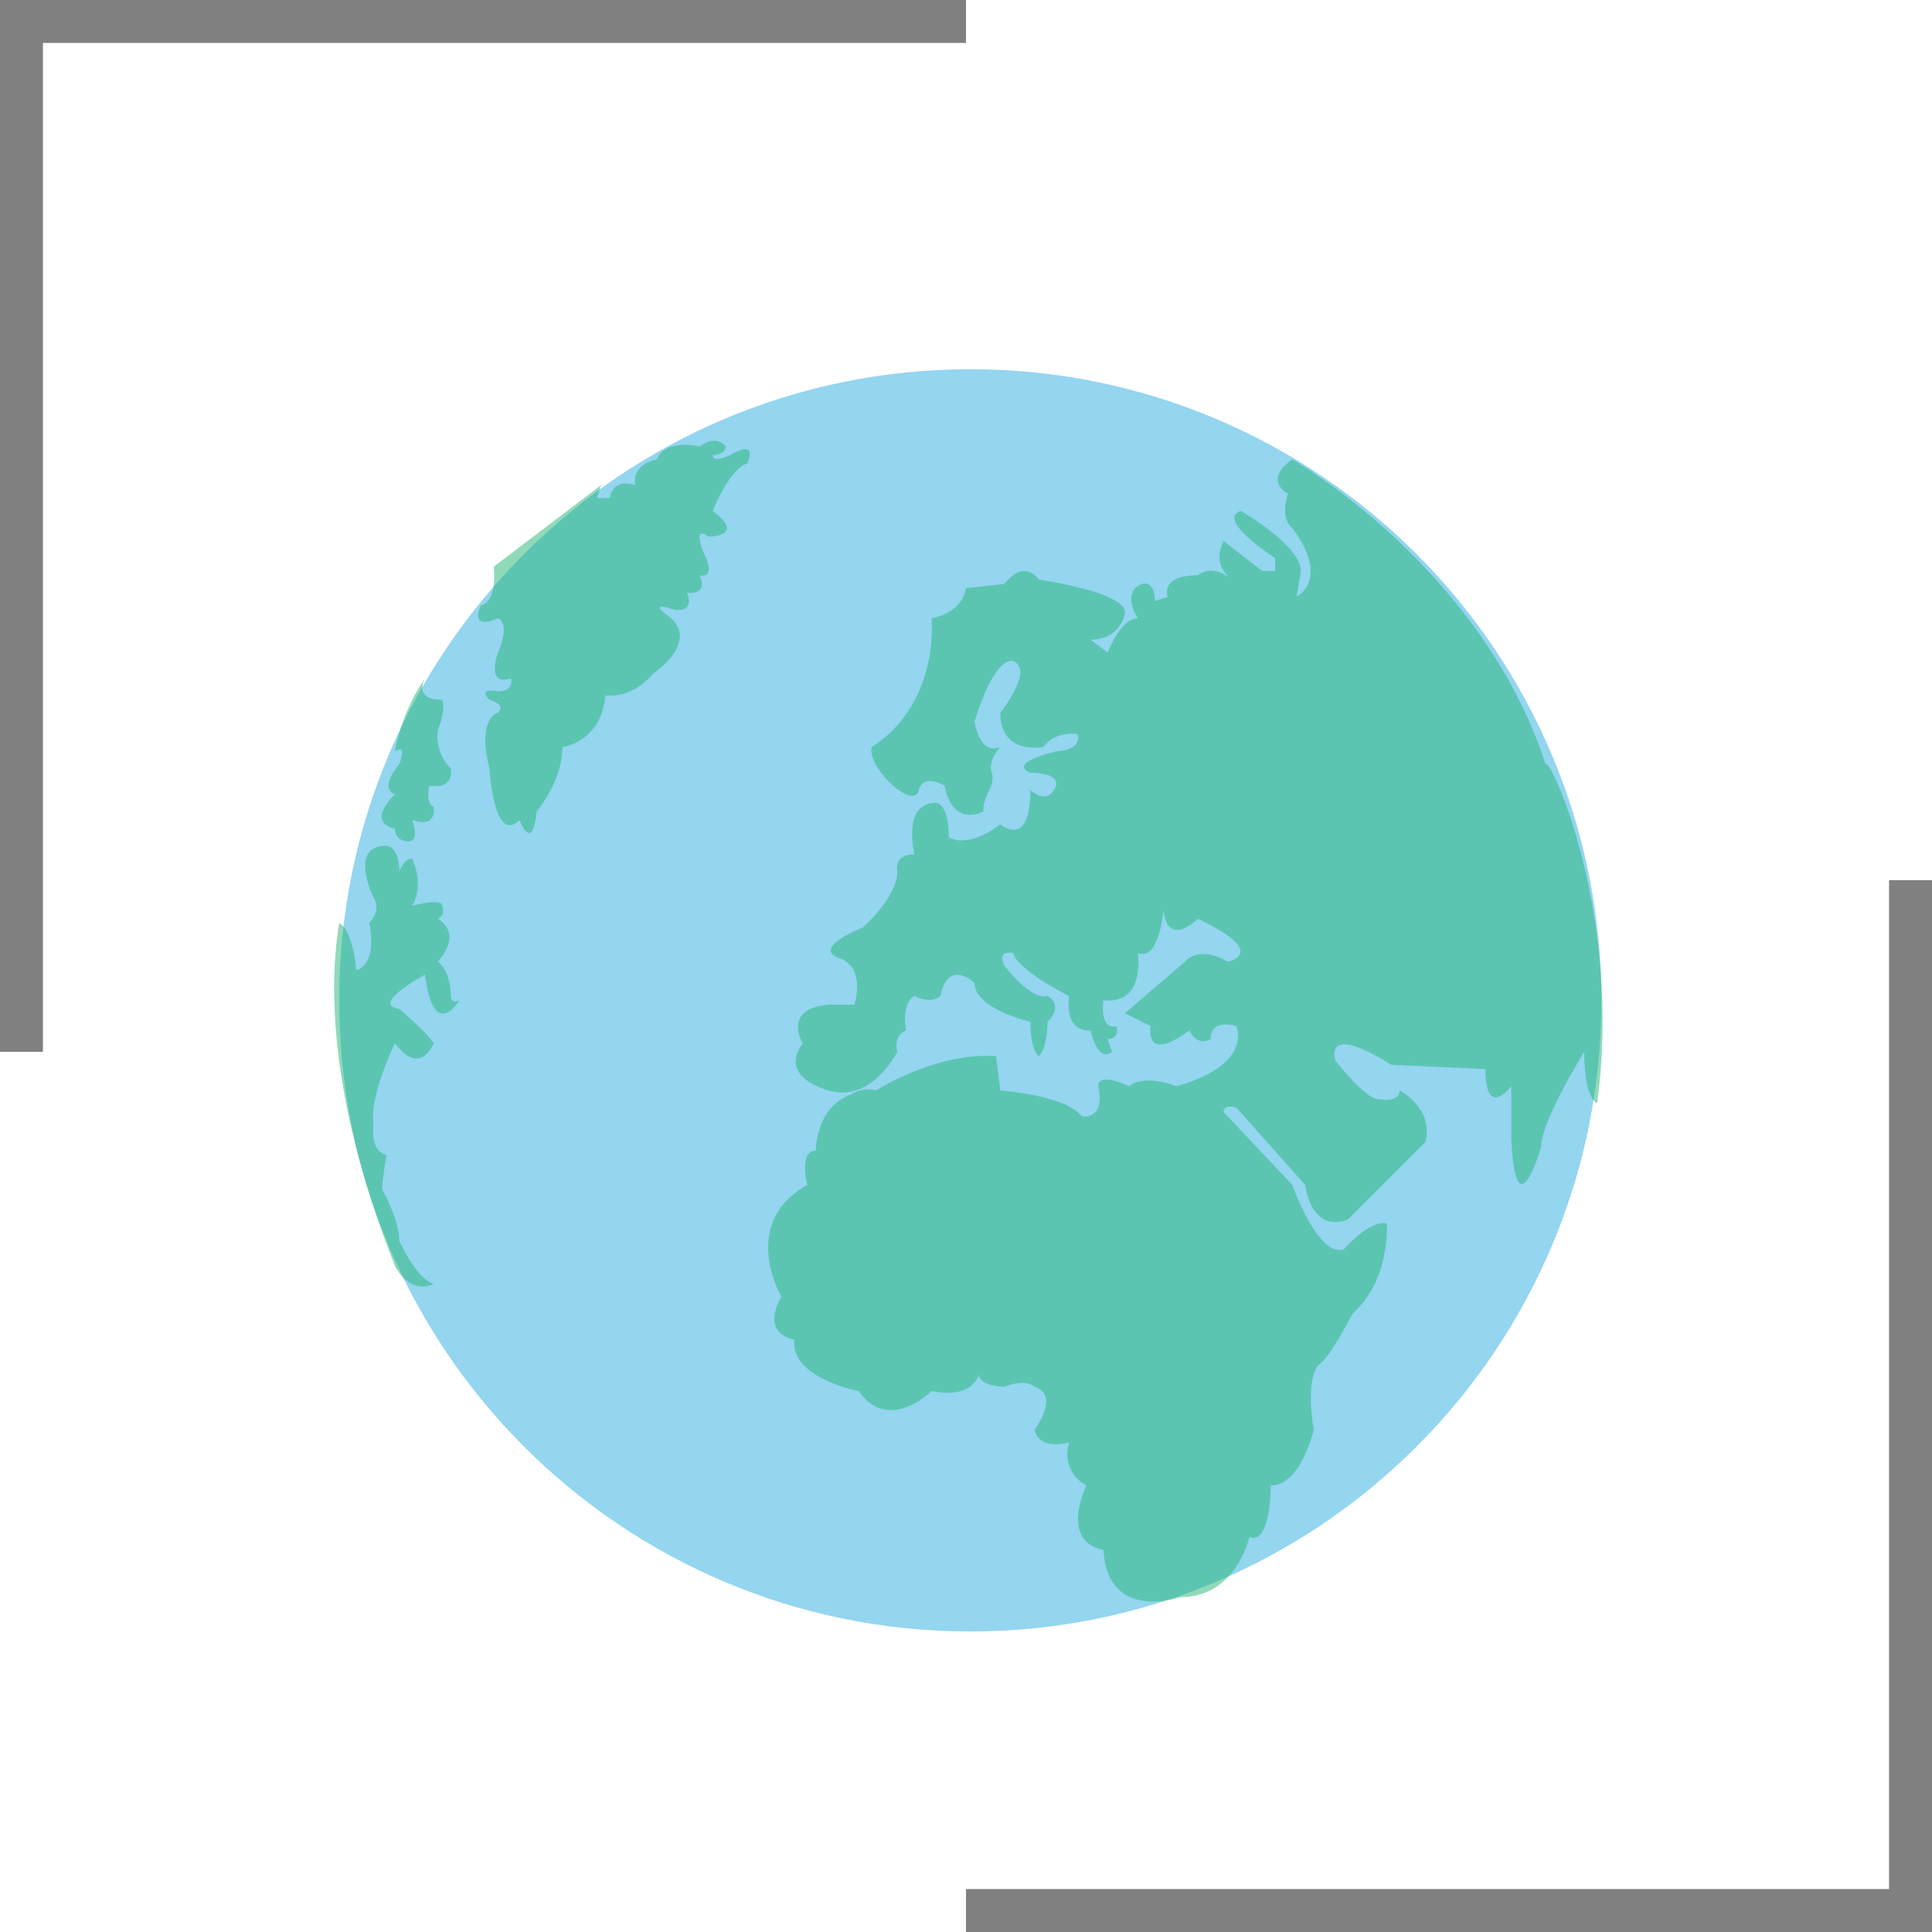
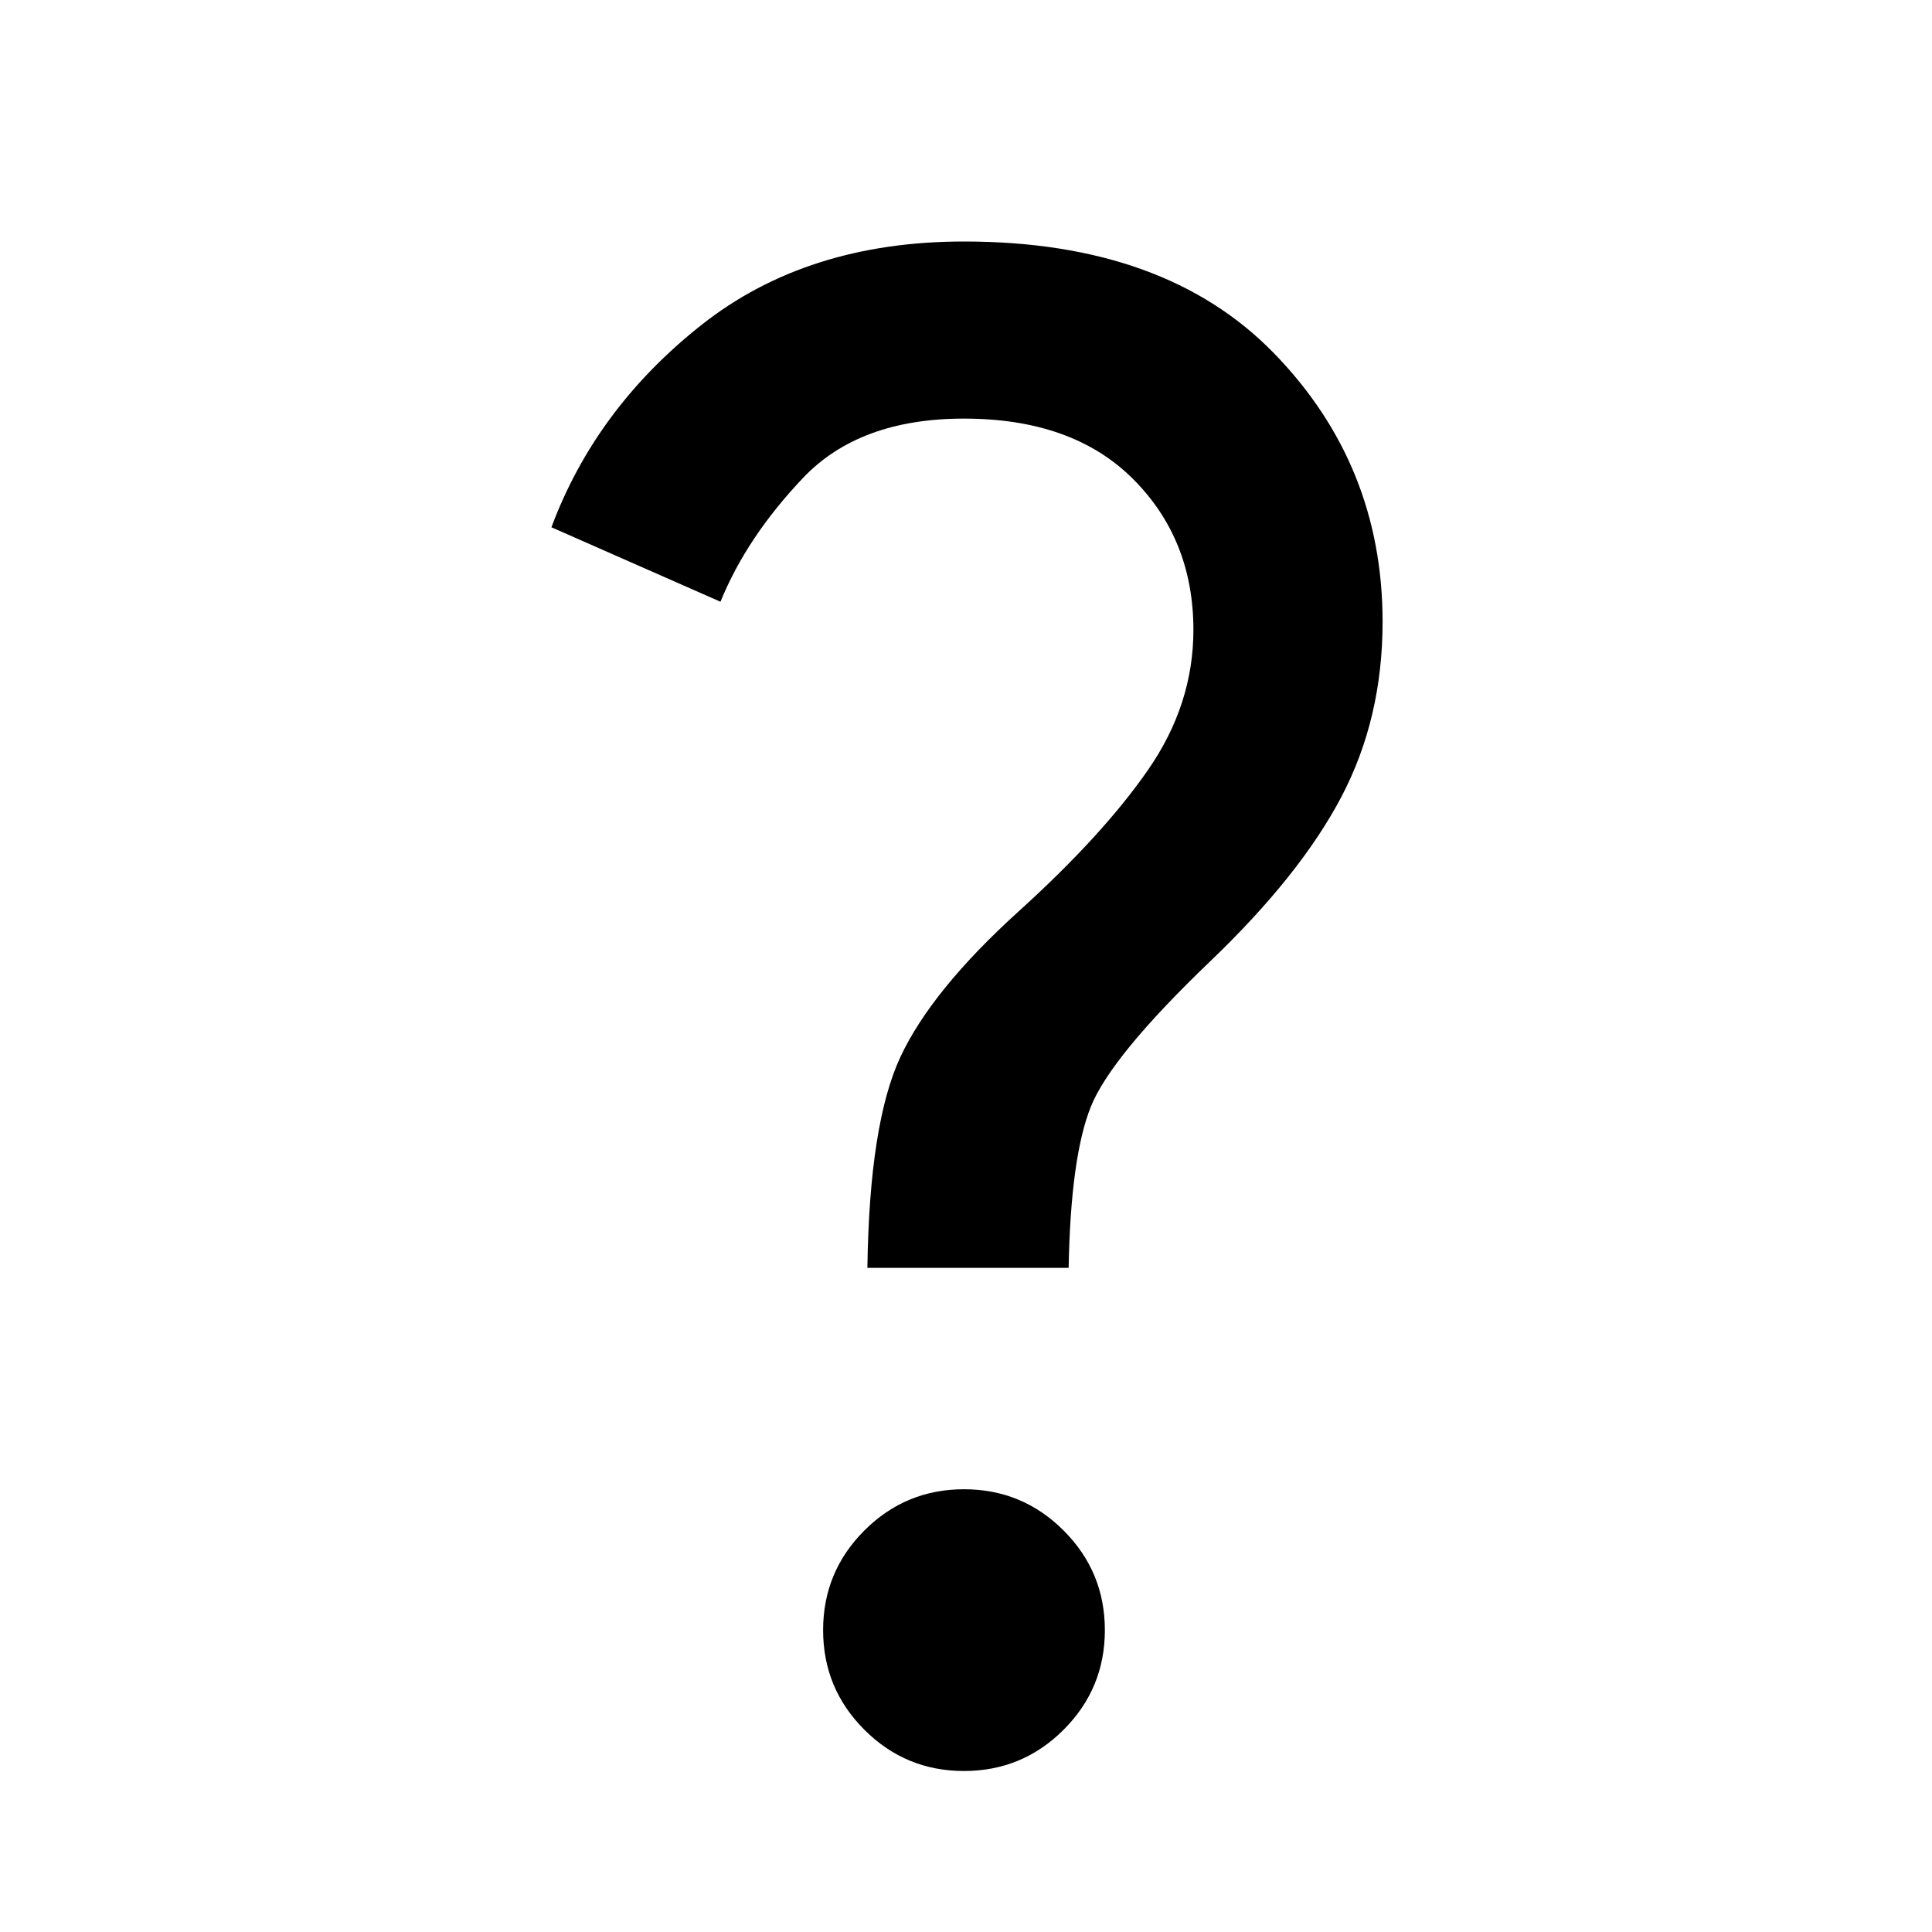
- <svg xmlns="http://www.w3.org/2000/svg" version="1.1" id="Layer_1" x="0px" y="0px" viewBox="0 0 45 45" style="enable-background:new 0 0 45 45;" xml:space="preserve">
-   <style type="text/css">
- 	.st0{opacity:0.5;fill:#29ABE2;}
- 	.st1{opacity:0.5;fill:#22B573;}
- 	.st2{fill:none;stroke:#808080;stroke-miterlimit:10;}
- </style>
-   <circle class="st0" cx="22.6" cy="23.3" r="14.7" />
-   <path class="st1" d="M14.9,15.2" />
-   <path class="st1" d="M11.5,13.2c0,0,0.1,0.8-0.3,0.9c0,0-0.3,0.6,0.4,0.3c0,0,0.3,0.1,0,0.8c0,0-0.3,0.8,0.3,0.6  c0,0,0.1,0.3-0.3,0.3c0,0-0.5-0.1-0.2,0.2c0,0,0.4,0.1,0.2,0.3c0,0-0.5,0.1-0.2,1.3c0,0,0.1,1.8,0.7,1.2c0,0,0.3,0.8,0.4-0.2  c0,0,0.6-0.7,0.6-1.5c0,0,0.9-0.1,1-1.2c0,0,0.6,0.1,1.1-0.5c0,0,1.2-0.8,0.3-1.4c0,0-0.4-0.3,0.2-0.1c0,0,0.5,0.1,0.3-0.4  c0,0,0.5,0.1,0.3-0.4c0,0,0.4,0.1,0.1-0.5c0,0-0.3-0.7,0.1-0.4c0,0,0.9,0,0.1-0.6c0,0,0.4-1,0.8-1.1c0,0,0.3-0.6-0.4-0.2  c0,0-0.4,0.2-0.4,0c0,0,0.3,0,0.3-0.2c0,0-0.2-0.3-0.6,0c0,0-0.8-0.2-1,0.3c0,0-0.6,0.1-0.5,0.6c0,0-0.5-0.2-0.6,0.3h-0.3l0.1-0.3  L11.5,13.2z" />
-   <path class="st1" d="M9.9,15.8c0,0-0.3,0.5,0.4,0.5c0,0,0.1,0.2-0.1,0.7c0,0-0.1,0.5,0.3,0.9c0,0,0.1,0.5-0.5,0.4  c0,0-0.1,0.4,0.1,0.5c0,0,0.1,0.5-0.5,0.3c0,0,0.2,0.5-0.1,0.5c0,0-0.3,0-0.3-0.3c0,0-0.7-0.1,0-0.8c0,0-0.4-0.1,0.1-0.7  c0,0,0.2-0.5-0.1-0.3H9.2C9.2,17.4,9.4,16.5,9.9,15.8z" />
-   <path class="st1" d="M7.9,21.5c0,0,0.3,0.1,0.4,1.1c0,0,0.5-0.1,0.3-1.1c0,0,0.3-0.3,0.1-0.6c0,0-0.6-1.2,0.3-1.2c0,0,0.3,0,0.3,0.6  c0,0,0.1-0.3,0.3-0.3c0,0,0.3,0.6,0,1.1c0,0,0.7-0.2,0.7,0c0,0,0.1,0.2-0.1,0.3c0,0,0.6,0.3,0,1c0,0,0.3,0.2,0.3,0.8  c0,0,0,0.2,0.2,0.1c0,0-0.6,1-0.8-0.6c0,0-1.3,0.7-0.6,0.8c0,0,0.7,0.6,0.8,0.8c0,0-0.3,0.8-0.9,0c0,0-0.6,1.2-0.5,1.9  c0,0-0.1,0.6,0.3,0.7c0,0-0.1,0.6-0.1,0.8c0,0,0.4,0.7,0.4,1.2c0,0,0.4,0.9,0.8,1c0,0-0.5,0.3-0.9-0.4C9.2,29.4,7.3,25.2,7.9,21.5z" />
-   <path class="st1" d="M37.2,25.7c0,0-0.3-0.1-0.3-1.2c0,0-1,1.6-1,2.2c0,0-0.6,2.1-0.7-0.2v-1.2c0,0-0.6,0.8-0.6-0.4l-2.2-0.1  c0,0-1.5-1-1.3-0.1c0,0,0.7,0.9,1,0.9c0,0,0.5,0.1,0.5-0.2c0,0,0.8,0.4,0.6,1.2l-1.8,1.8c0,0-0.8,0.4-1-0.8l-1.6-1.8  c0,0-0.3-0.1-0.3,0.1l1.6,1.7c0,0,0.6,1.7,1.2,1.5c0,0,0.6-0.7,1-0.6c0,0,0.1,1.3-0.8,2.1c0,0-0.5,1-0.8,1.2c0,0-0.3,0.3-0.1,1.5  c0,0-0.3,1.3-1,1.3c0,0,0,1.4-0.5,1.2c0,0-0.3,1.4-1.6,1.4c0,0-1.7,0.6-1.8-1.1c0,0-1-0.1-0.4-1.5c0,0-0.6-0.3-0.4-1  c0,0-0.7,0.2-0.8-0.3c0,0,0.6-0.8,0-1c0,0-0.2-0.2-0.7,0c0,0-0.6,0-0.6-0.3c0,0-0.1,0.6-1.1,0.4c0,0-1,1-1.7,0c0,0-1.6-0.3-1.5-1.2  c0,0-0.8-0.1-0.3-1c0,0-1-1.7,0.6-2.6c0,0-0.2-0.8,0.2-0.8c0,0,0-1,0.8-1.3c0,0,0.3-0.2,0.6-0.1c0,0,1.4-0.9,2.8-0.8l0.1,0.8  c0,0,1.5,0.1,1.9,0.6c0,0,0.5,0.1,0.4-0.6c0,0-0.2-0.5,0.7-0.1c0,0,0.3-0.3,1.1,0c0,0,1.7-0.4,1.4-1.4c0,0-0.6-0.2-0.6,0.3  c0,0-0.3,0.2-0.5-0.2c0,0-1,0.8-0.9-0.1l-0.6-0.3l1.4-1.2c0,0,0.3-0.4,1,0c0,0,1-0.2-0.7-1c0,0-0.7,0.7-0.8-0.2c0,0-0.1,1.2-0.6,1  c0,0,0.2,1.2-0.8,1.1c0,0-0.1,0.7,0.3,0.6c0,0,0.1,0.3-0.2,0.3l0.1,0.3c0,0-0.3,0.3-0.5-0.5c0,0-0.6,0.1-0.5-0.8c0,0-1.2-0.6-1.3-1  c0,0-0.4-0.1-0.2,0.3c0,0,0.6,0.8,1,0.7c0,0,0.4,0.2,0,0.6c0,0,0,0.6-0.2,0.8c0,0-0.2-0.1-0.2-0.8c0,0-1.3-0.3-1.3-0.9  c0,0-0.6-0.6-0.8,0.3c0,0-0.2,0.2-0.6,0c0,0-0.3,0.1-0.2,0.8c0,0-0.3,0.1-0.2,0.5c0,0-0.6,1.2-1.6,0.9c0,0-1.2-0.3-0.6-1.1  c0,0-0.5-0.8,0.6-0.9h0.6c0,0,0.3-0.9-0.4-1.1c0,0-0.6-0.2,0.6-0.7c0,0,0.8-0.7,0.8-1.3c0,0-0.1-0.4,0.4-0.4c0,0-0.3-1.2,0.5-1.2  c0,0,0.3,0,0.3,0.8c0,0,0.4,0.3,1.2-0.3c0,0,0.7,0.6,0.7-0.8c0,0,0.4,0.4,0.6-0.1c0,0,0.1-0.3-0.6-0.3c0,0-0.6-0.2,0.6-0.5  c0,0,0.6,0,0.5-0.4c0,0-0.5-0.1-0.8,0.3c0,0-1,0.2-1-0.8c0,0,0.8-1,0.3-1.2c0,0-0.4-0.2-0.9,1.4c0,0,0.1,0.8,0.6,0.6  c0,0-0.3,0.3-0.2,0.6c0.1,0.3-0.2,0.5-0.2,0.9c0,0-0.7,0.4-0.9-0.6c0,0-0.5-0.3-0.6,0.1c-0.1,0.5-1.2-0.5-1.1-1c0,0,1.5-0.8,1.4-3  c0,0,0.7-0.1,0.8-0.7l0.9-0.1c0,0,0.4-0.6,0.8-0.1c0,0,2.1,0.3,2,0.8c0,0-0.1,0.6-0.8,0.6l0.4,0.3c0,0,0.3-0.8,0.7-0.8  c0,0-0.4-0.6,0.1-0.8c0,0,0.3-0.1,0.3,0.4l0.3-0.1c0,0-0.2-0.5,0.7-0.5c0,0,0.3-0.3,0.8,0.1c0,0-0.5-0.3-0.2-0.9l0.9,0.7h0.3v-0.3  c0,0-1.4-0.9-0.8-1.1c0,0,1.4,0.8,1.4,1.4l-0.1,0.6c0,0,0.8-0.4-0.1-1.6c0,0-0.3-0.2-0.1-0.8c0,0-0.6-0.3,0.1-0.8  c0,0,4.4,2.5,5.9,7.1C36.1,17.6,37.8,21.3,37.2,25.7z" />
-   <polyline class="st2" points="0.5,24.5 0.5,0.5 22.5,0.5 " />
-   <polyline class="st2" points="44.5,20.5 44.5,44.5 22.5,44.5 " />
+ <svg xmlns="http://www.w3.org/2000/svg" height="48px" viewBox="0 -960 960 960" width="48px" fill="#000000">
+   <path d="M431-330q1-72 16.5-105t58.5-72q42-38 64.5-70.5T593-647q0-45-30-75t-84-30q-52 0-80 29.5T358-661l-84-37q22-59 74.5-100.5T479-840q100 0 154 55.5T687-651q0 48-20.5 87T601-482q-49 47-59 72t-11 80H431Zm48 250q-29 0-49.5-20.5T409-150q0-29 20.5-49.5T479-220q29 0 49.5 20.5T549-150q0 29-20.5 49.5T479-80Z" />
</svg>
